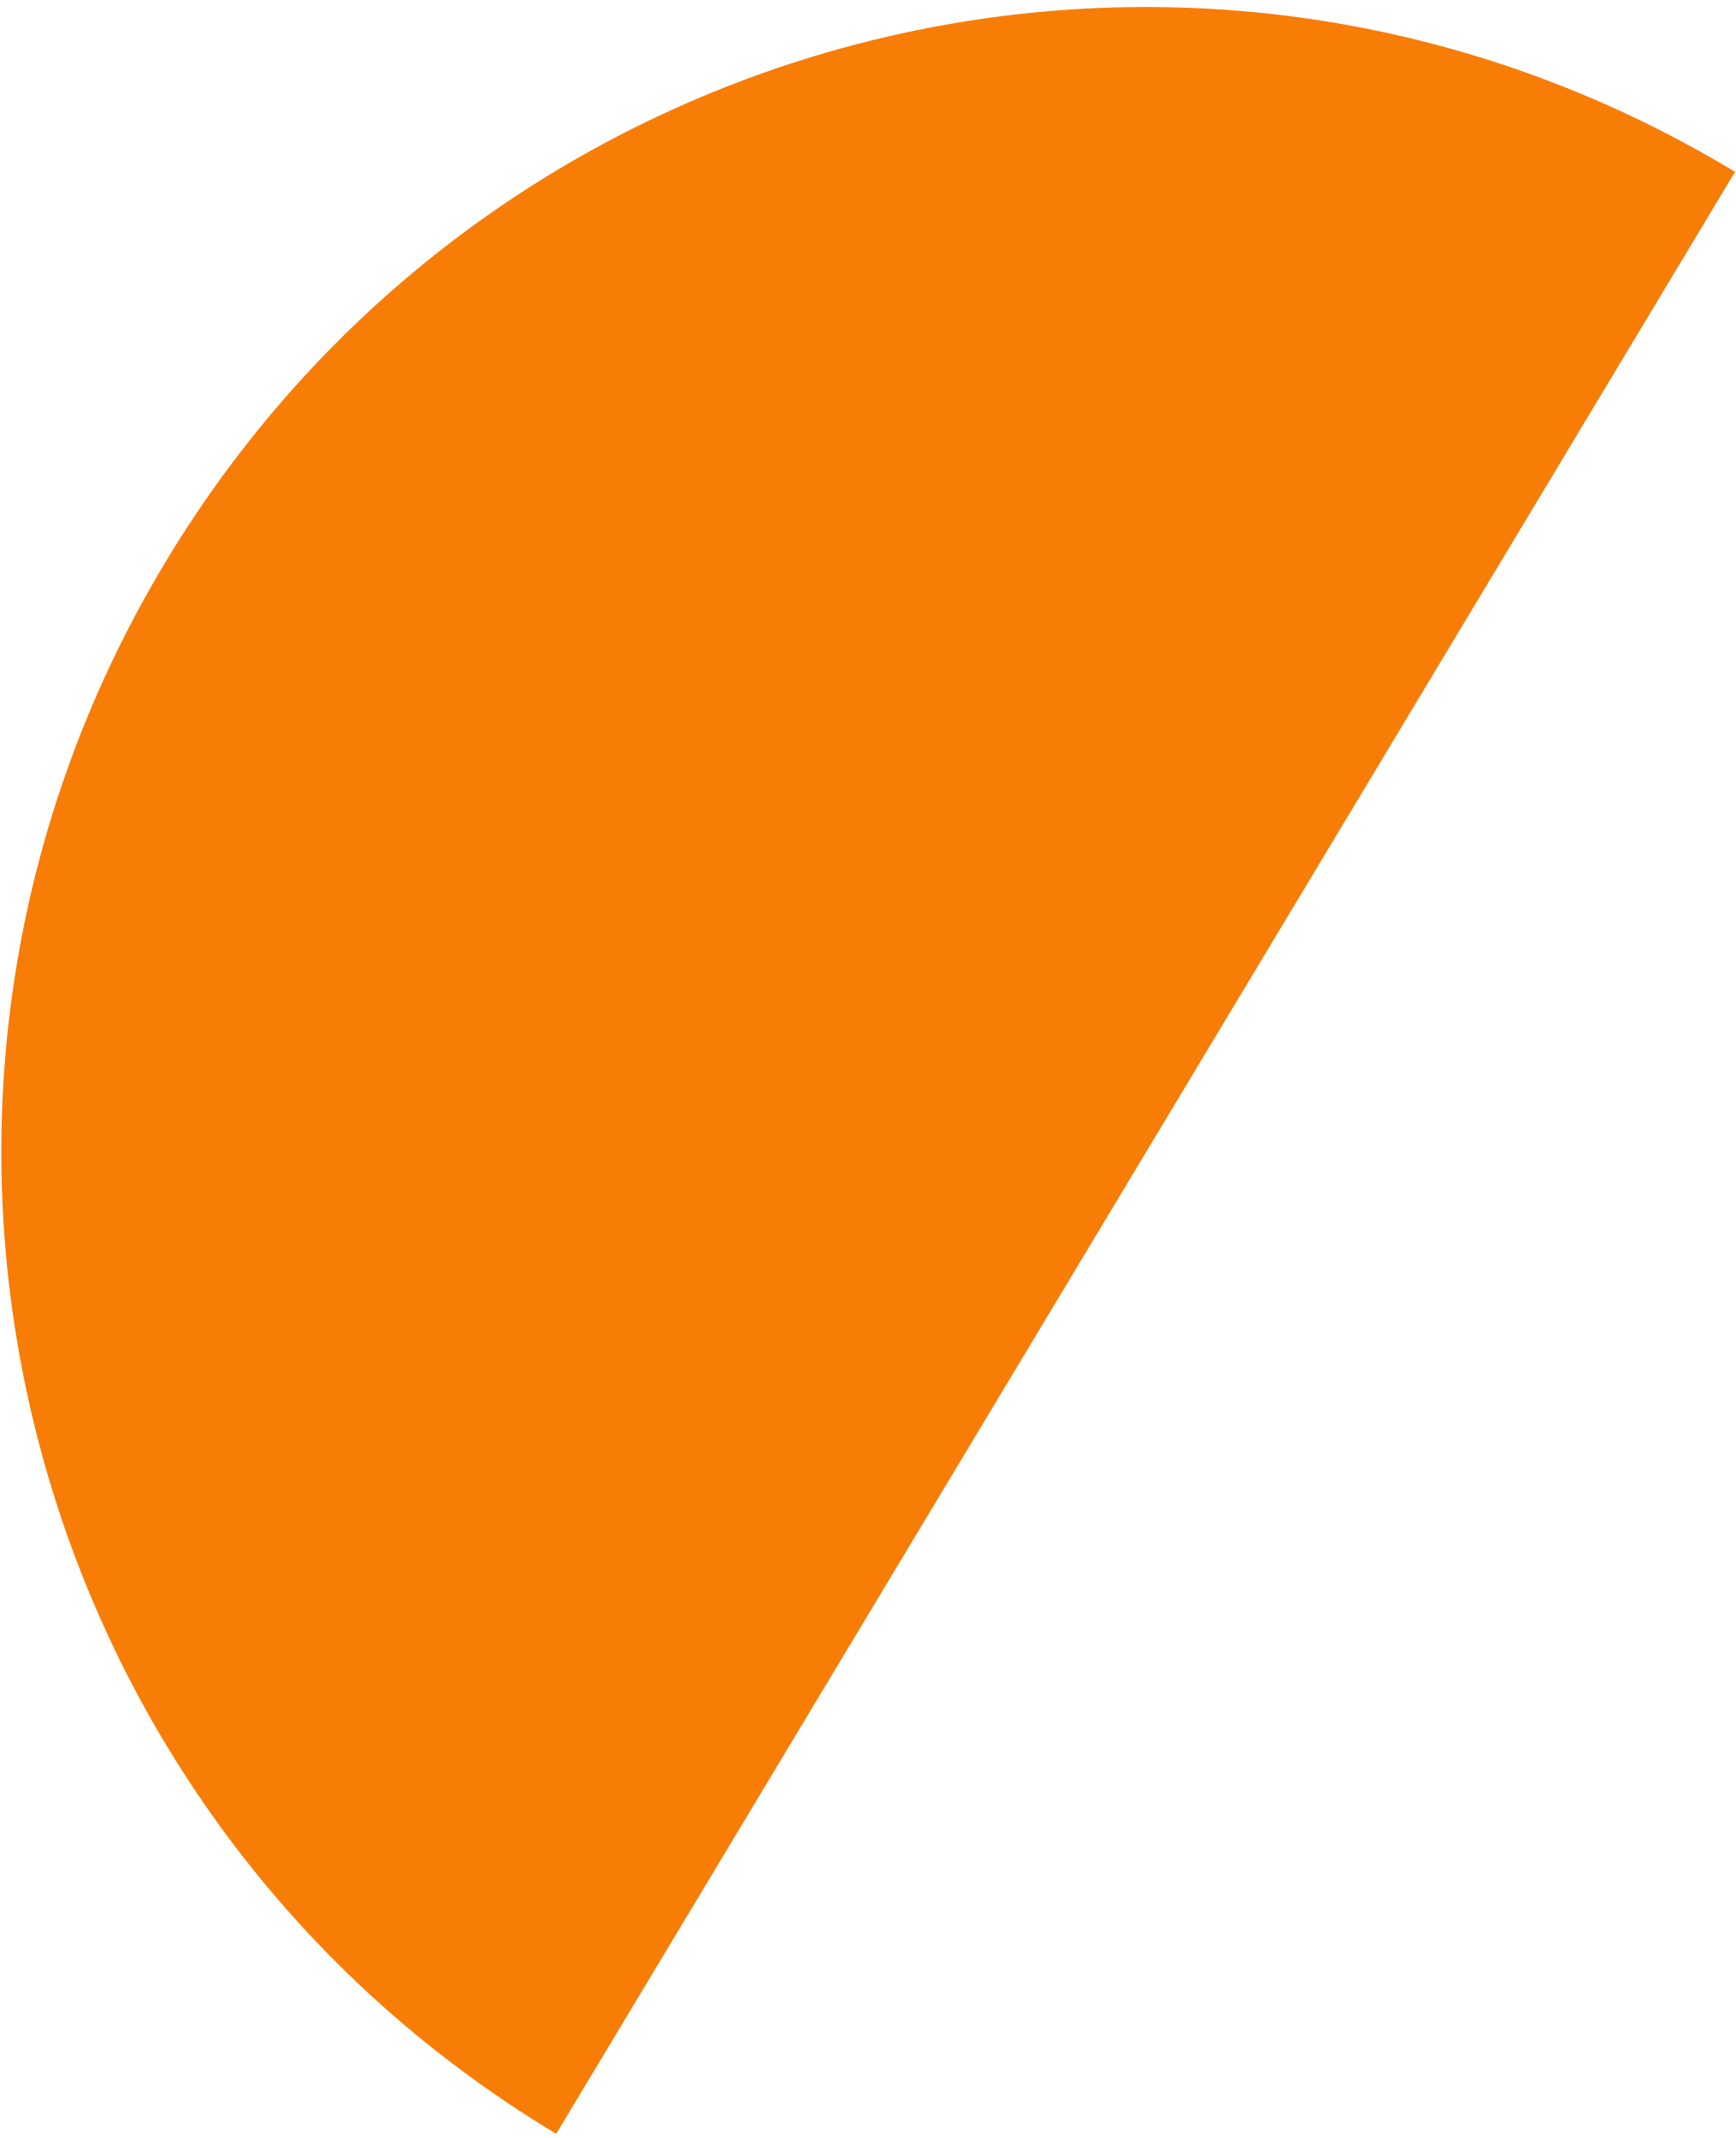
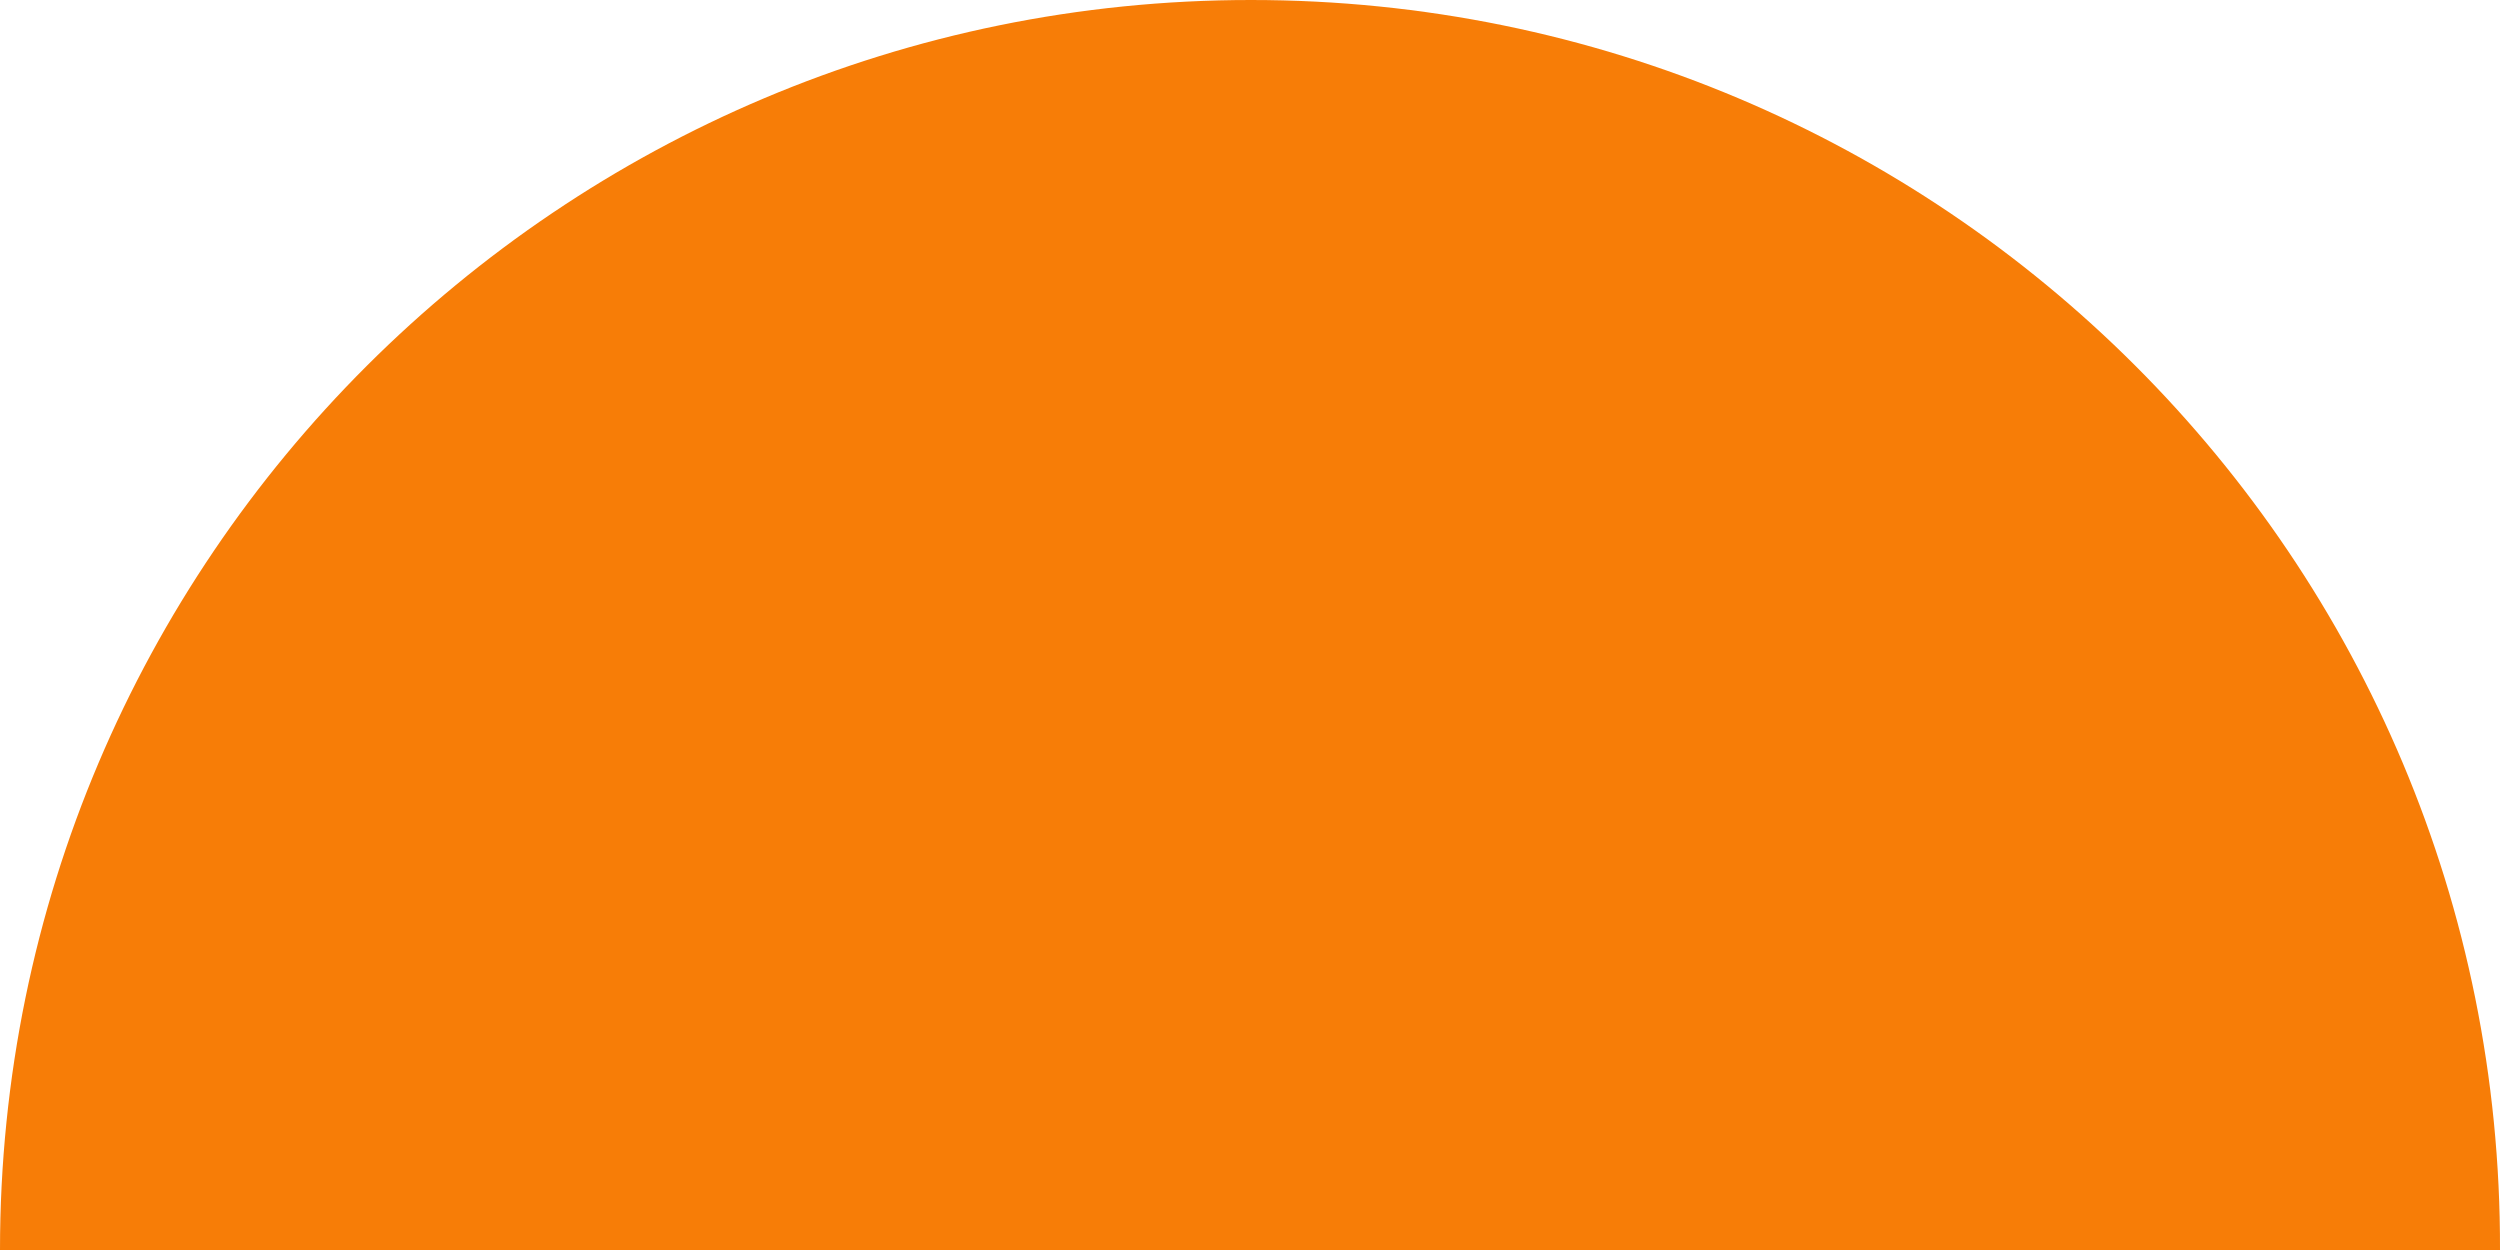
- <svg xmlns="http://www.w3.org/2000/svg" width="138" height="170" viewBox="0 0 138 170" fill="none">
-   <path d="M13.127 44.74C-12.736 87.784 1.103 143.755 44.227 169.667L137.964 13.663C94.906 -12.361 39.057 1.586 13.127 44.74Z" fill="#F77D07" />
+ <svg xmlns="http://www.w3.org/2000/svg" width="182" height="91" viewBox="0 0 182 91" fill="none">
+   <path d="M91.065 0C40.849 0 0 40.69 0 91L182 91C182.13 40.69 141.411 0 91.065 0Z" fill="#F77D07" />
</svg>
